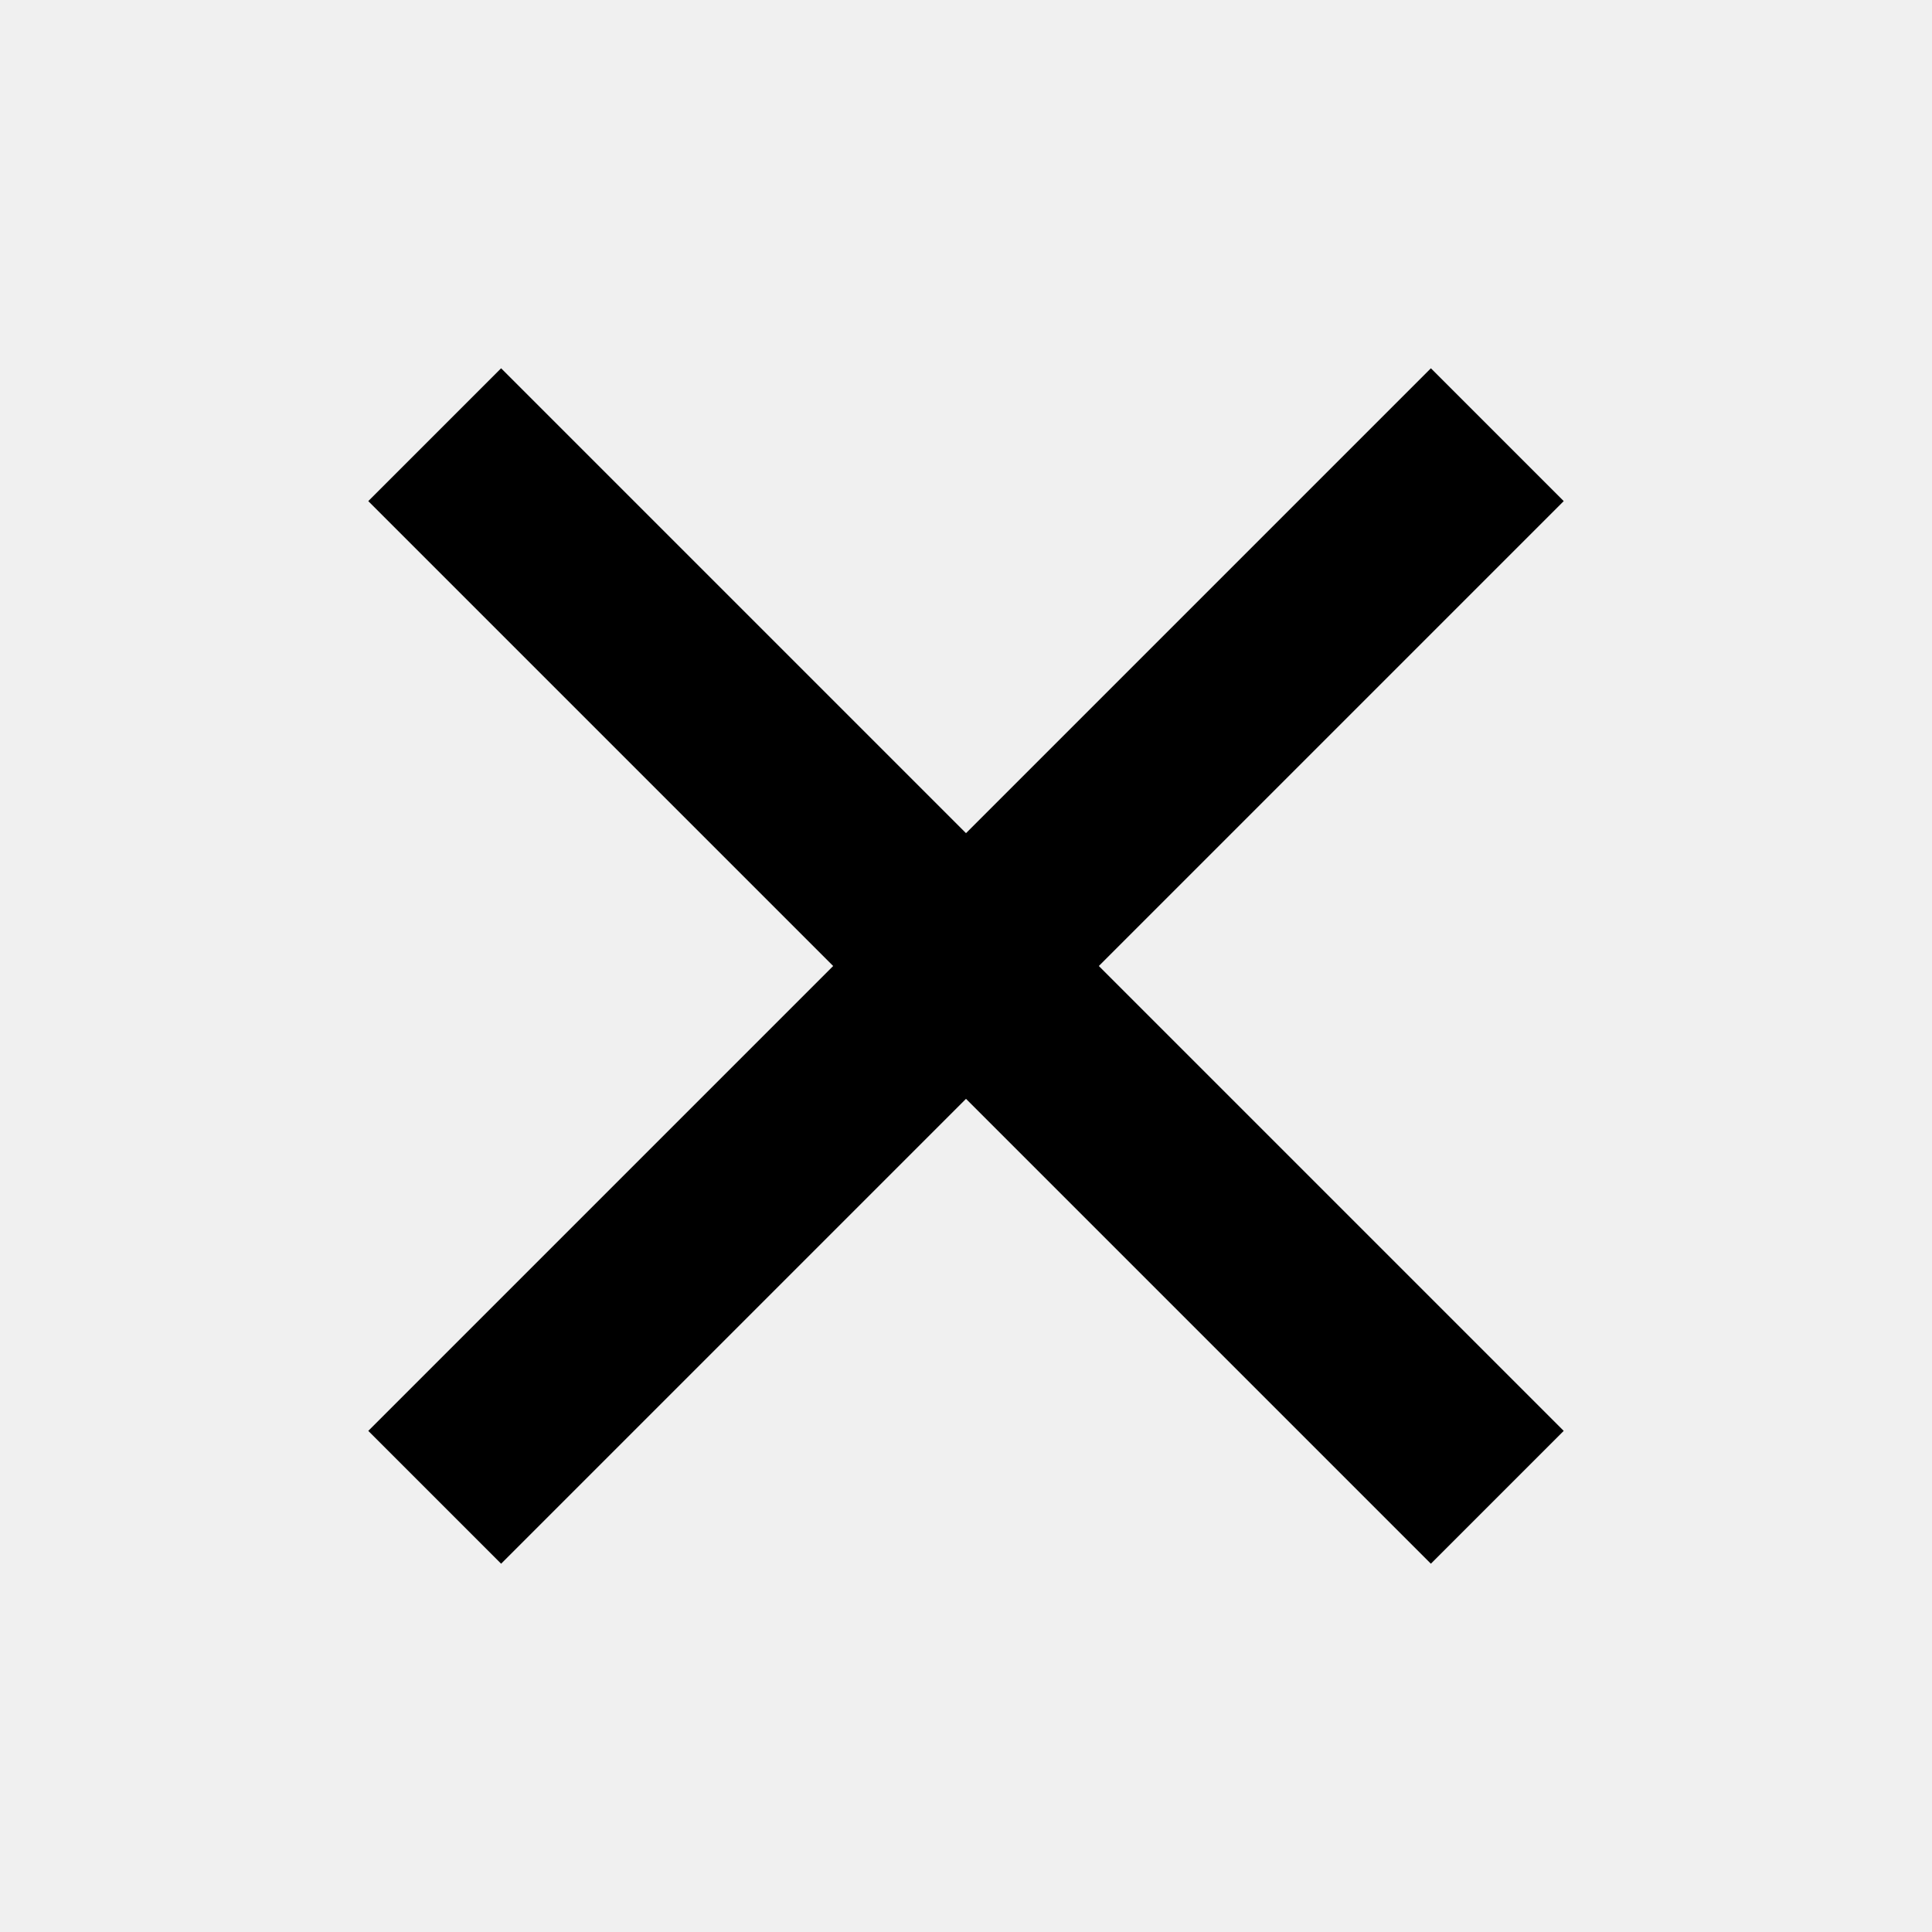
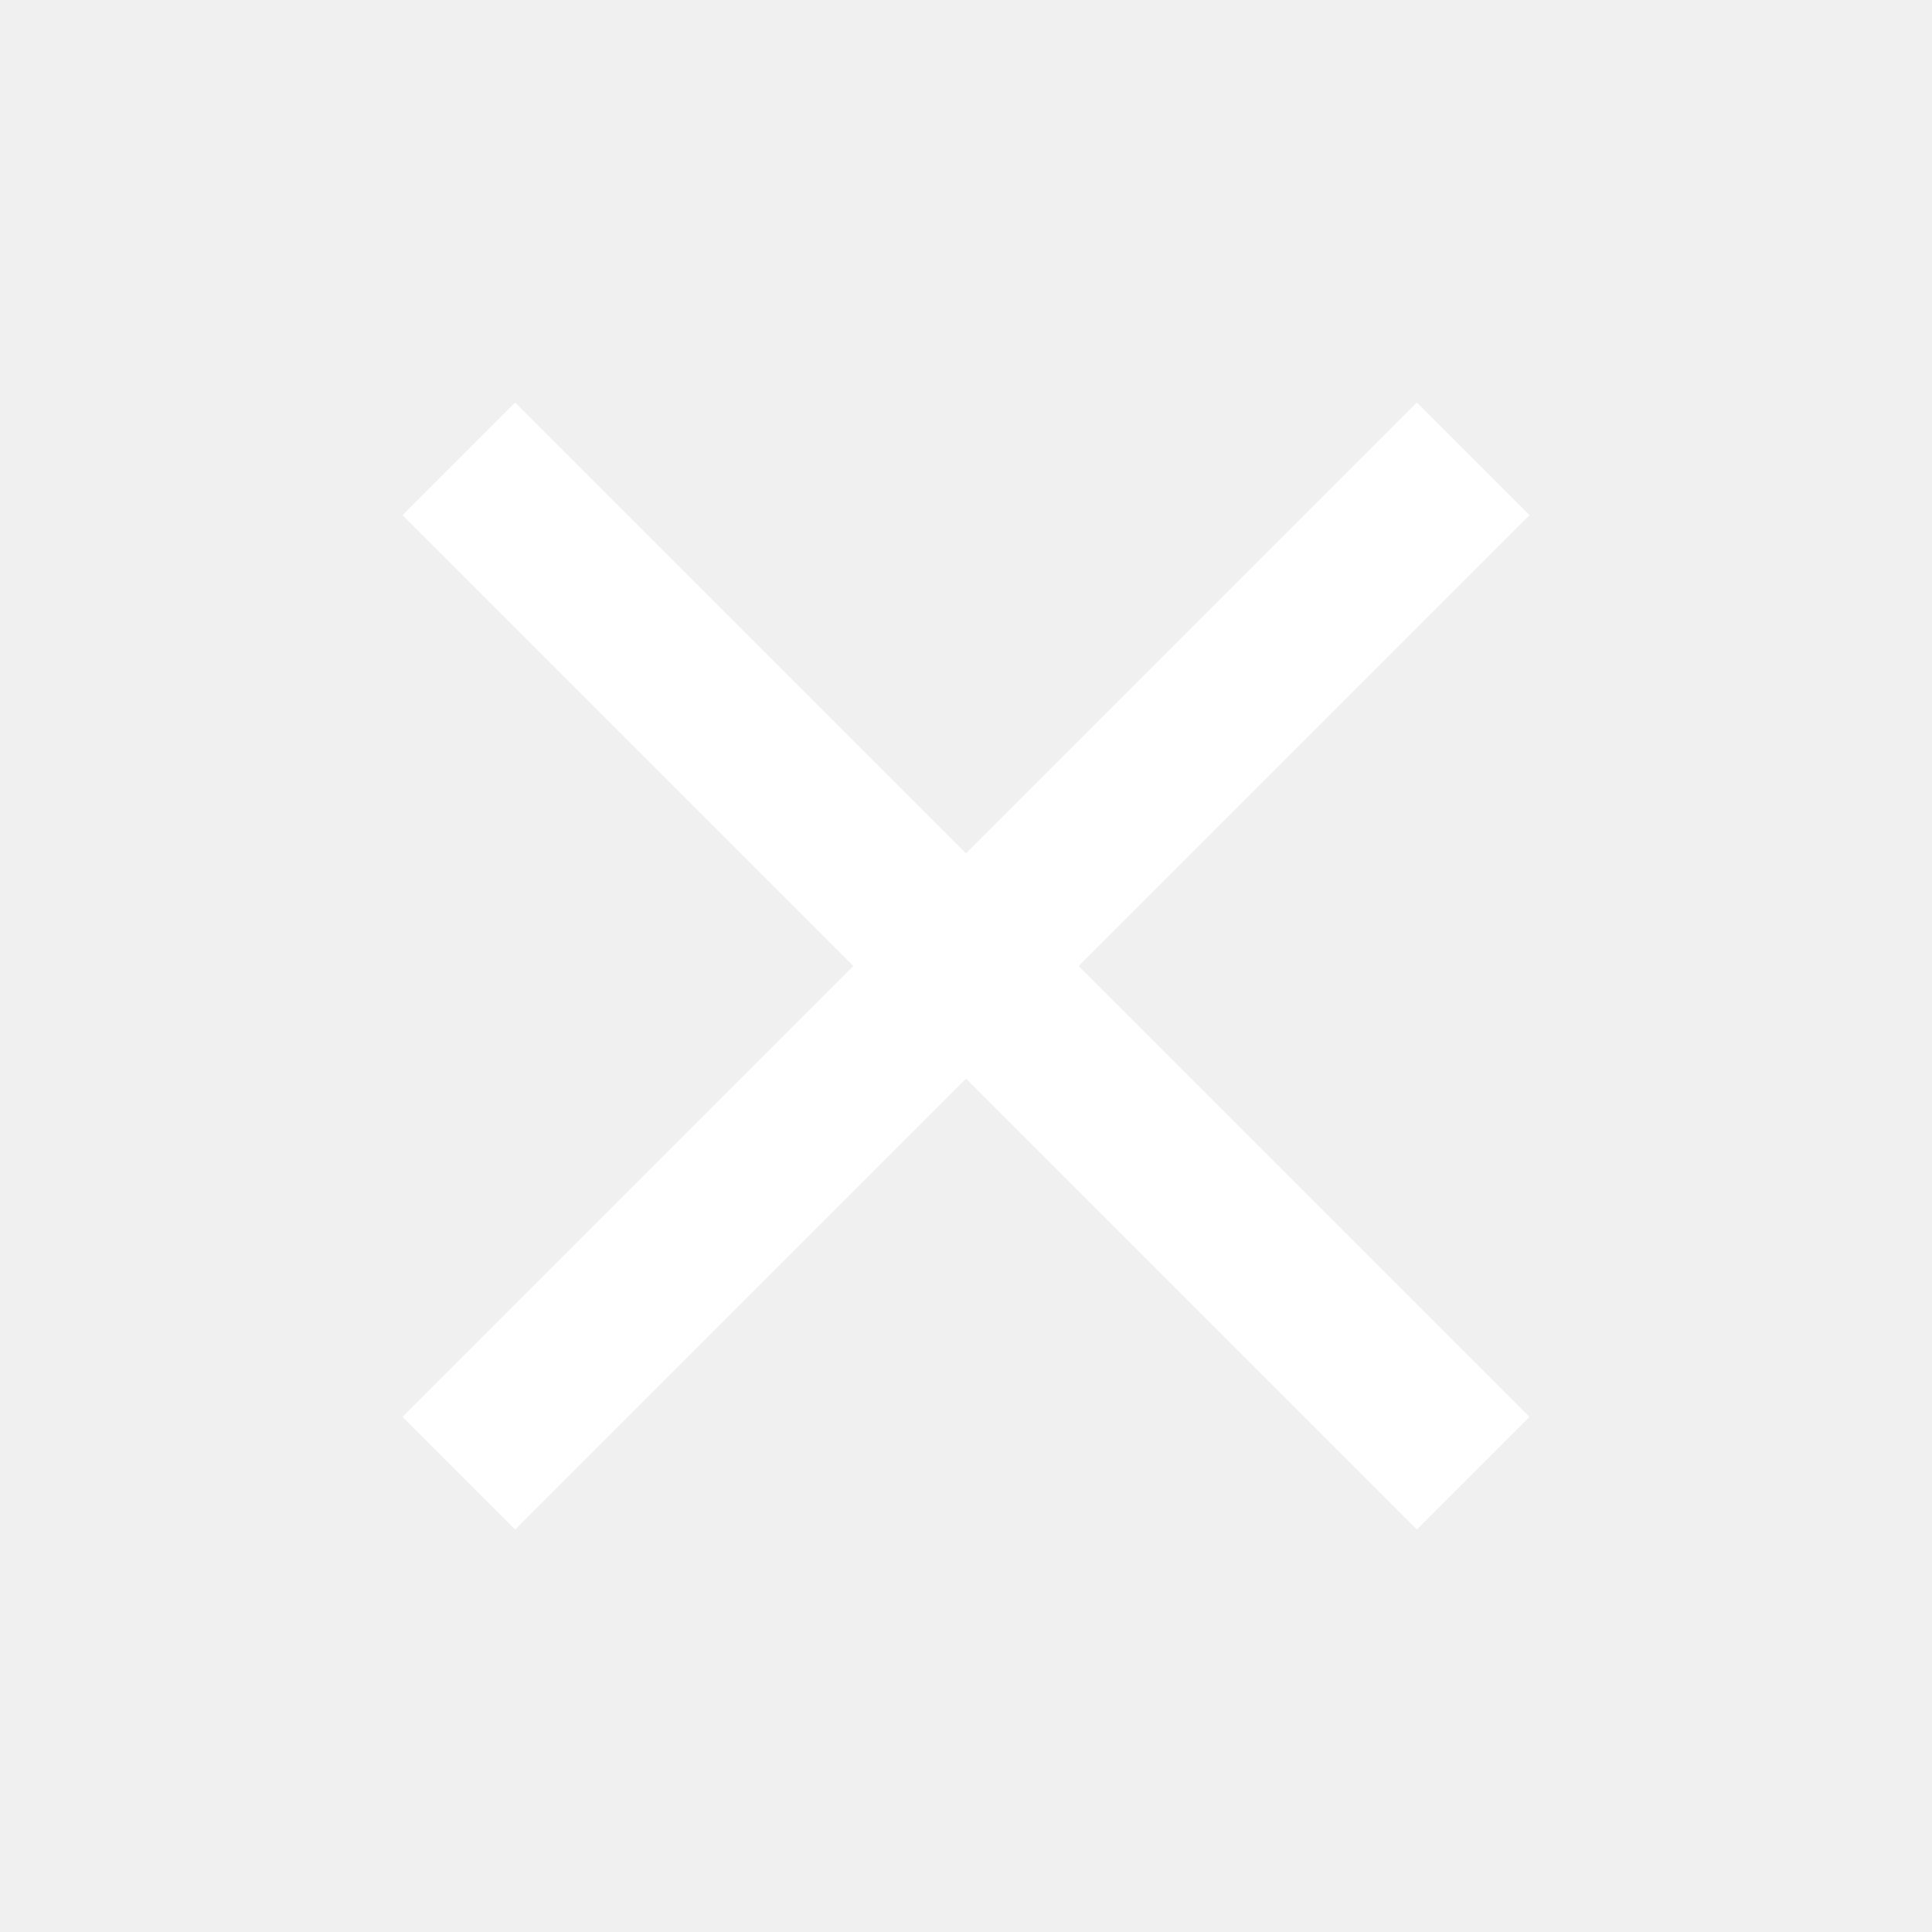
- <svg xmlns="http://www.w3.org/2000/svg" height="48" viewBox="0 -960 960 960" width="48">
-   <path d="m249-183-66-66 231-231-231-231 66-66 231 231 231-231 66 66-231 231 231 231-66 66-231-231-231 231Z" />
+ <svg xmlns="http://www.w3.org/2000/svg" height="24" viewBox="0 -960 960 960" width="24" fill="white">
+   <path d="m256-200-56-56 224-224-224-224 56-56 224 224 224-224 56 56-224 224 224 224-56 56-224-224-224 224Z" />
</svg>
